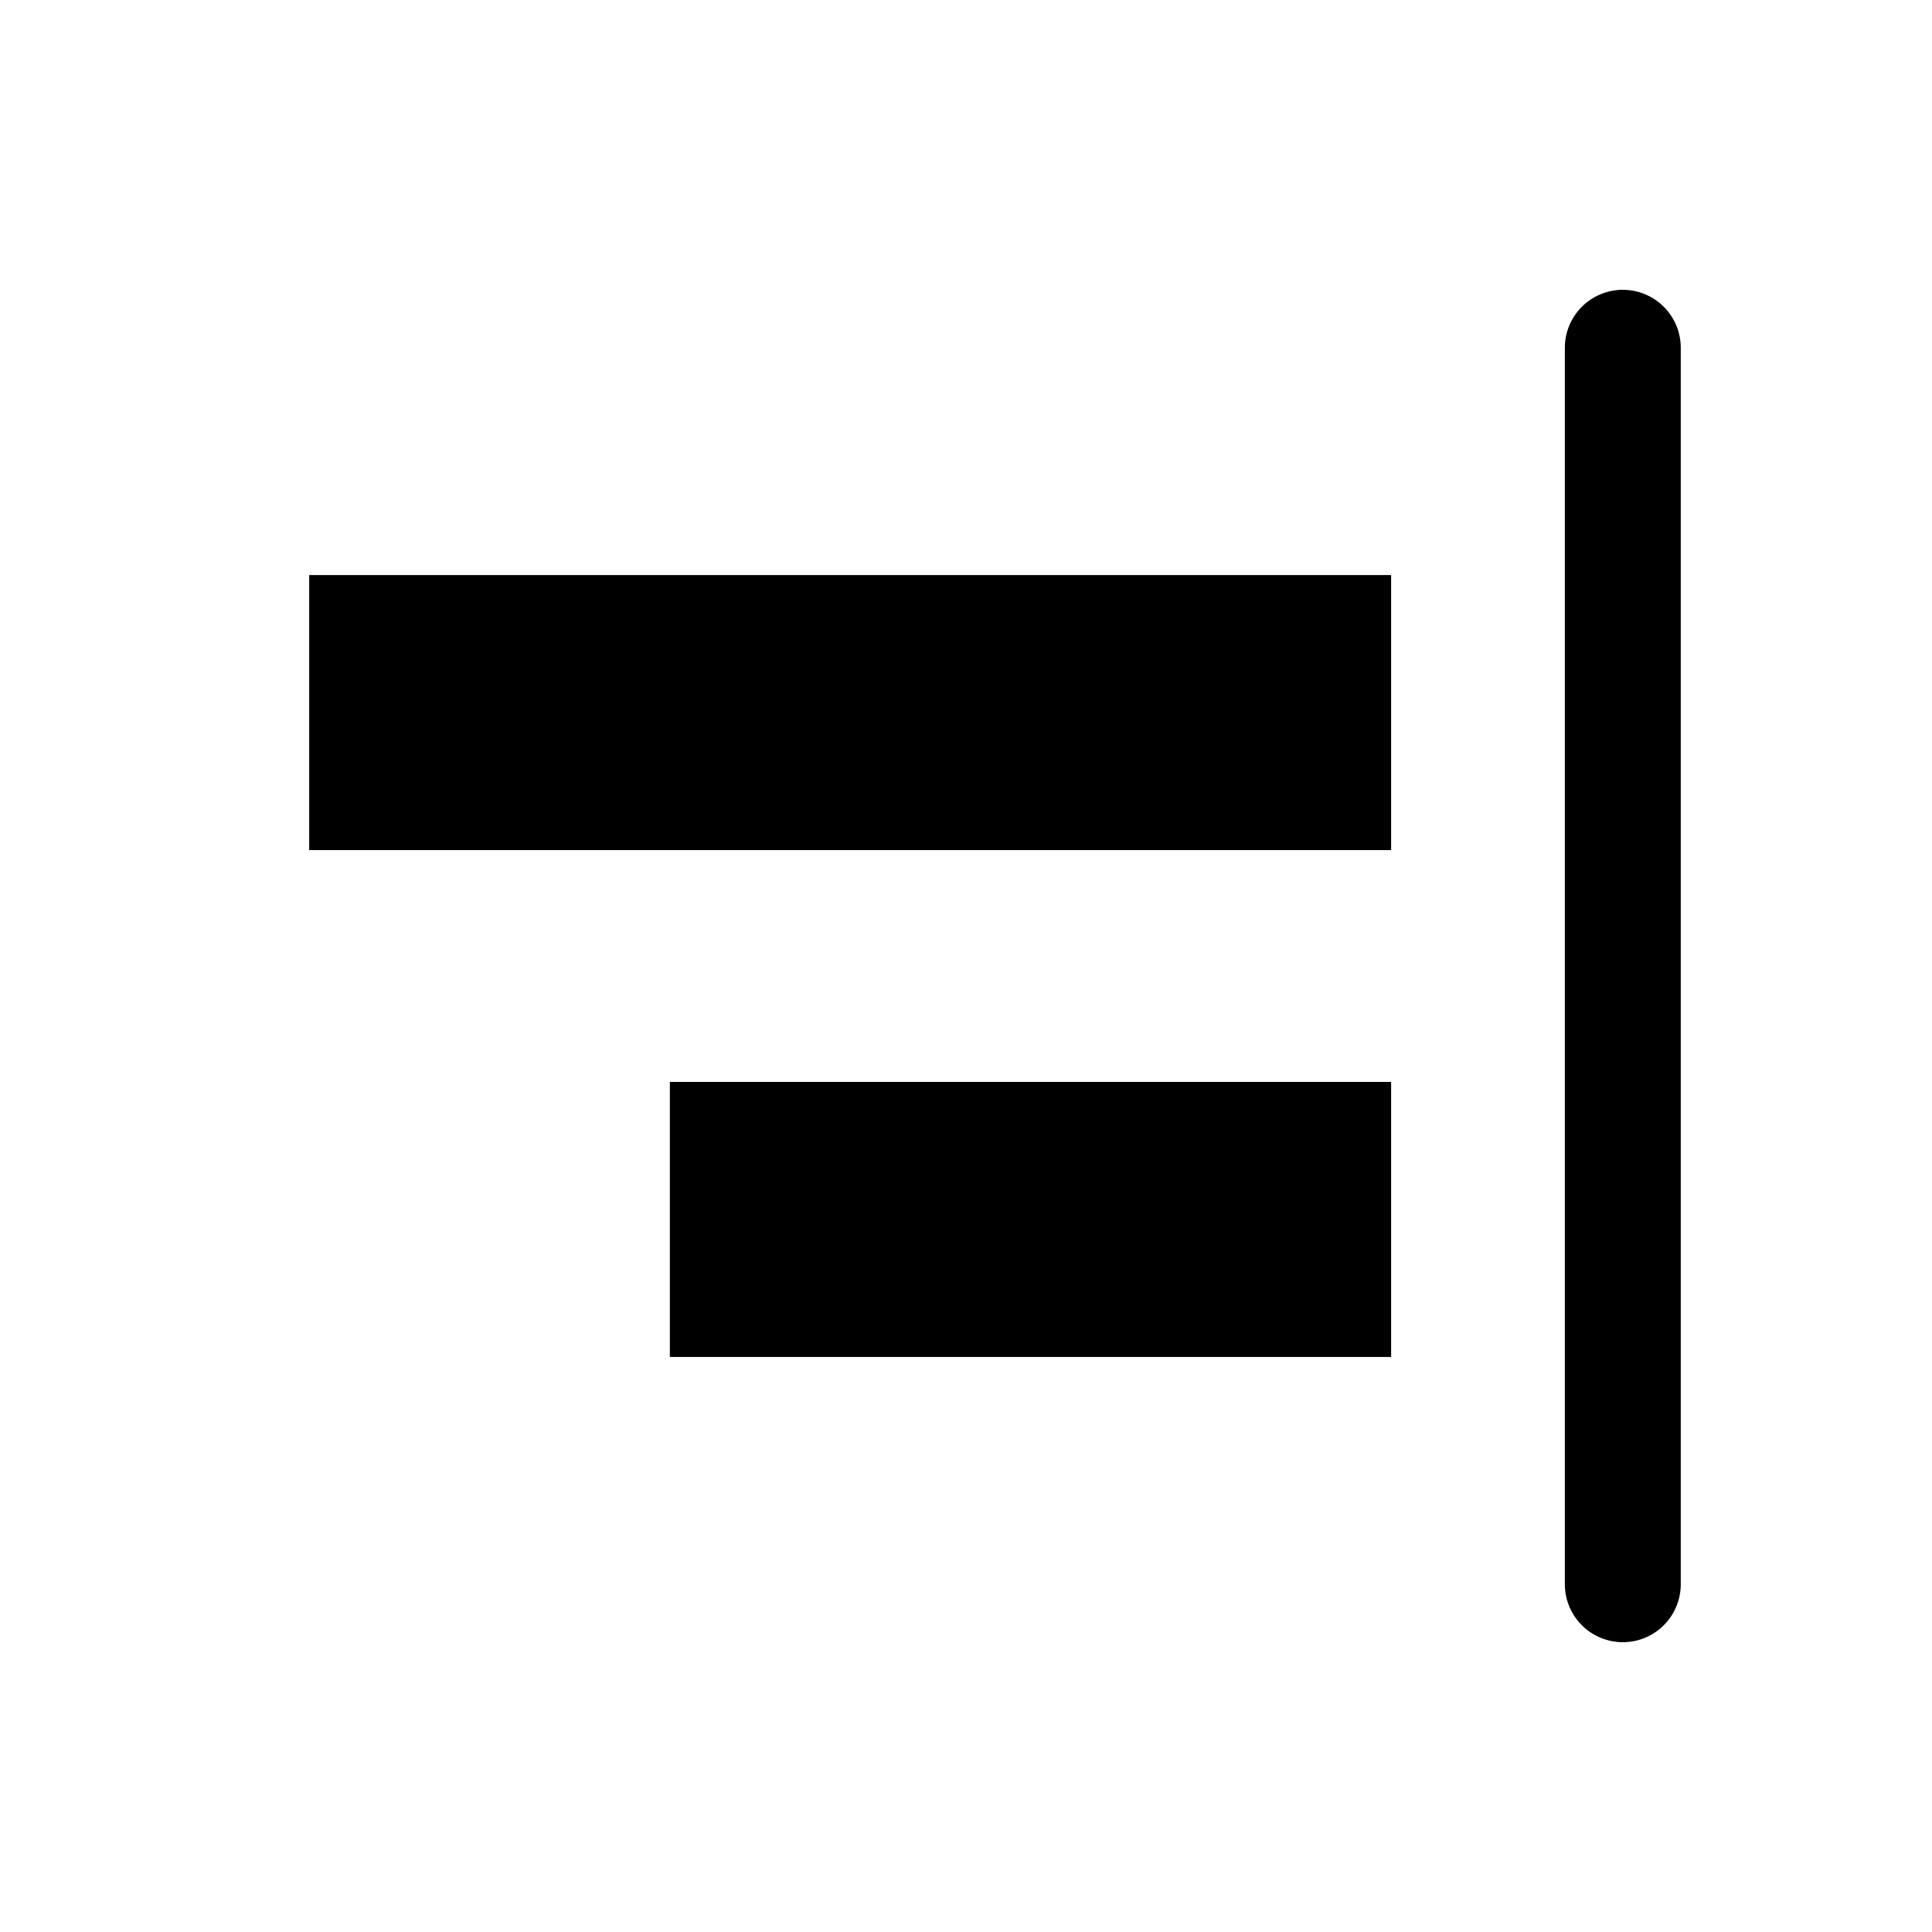
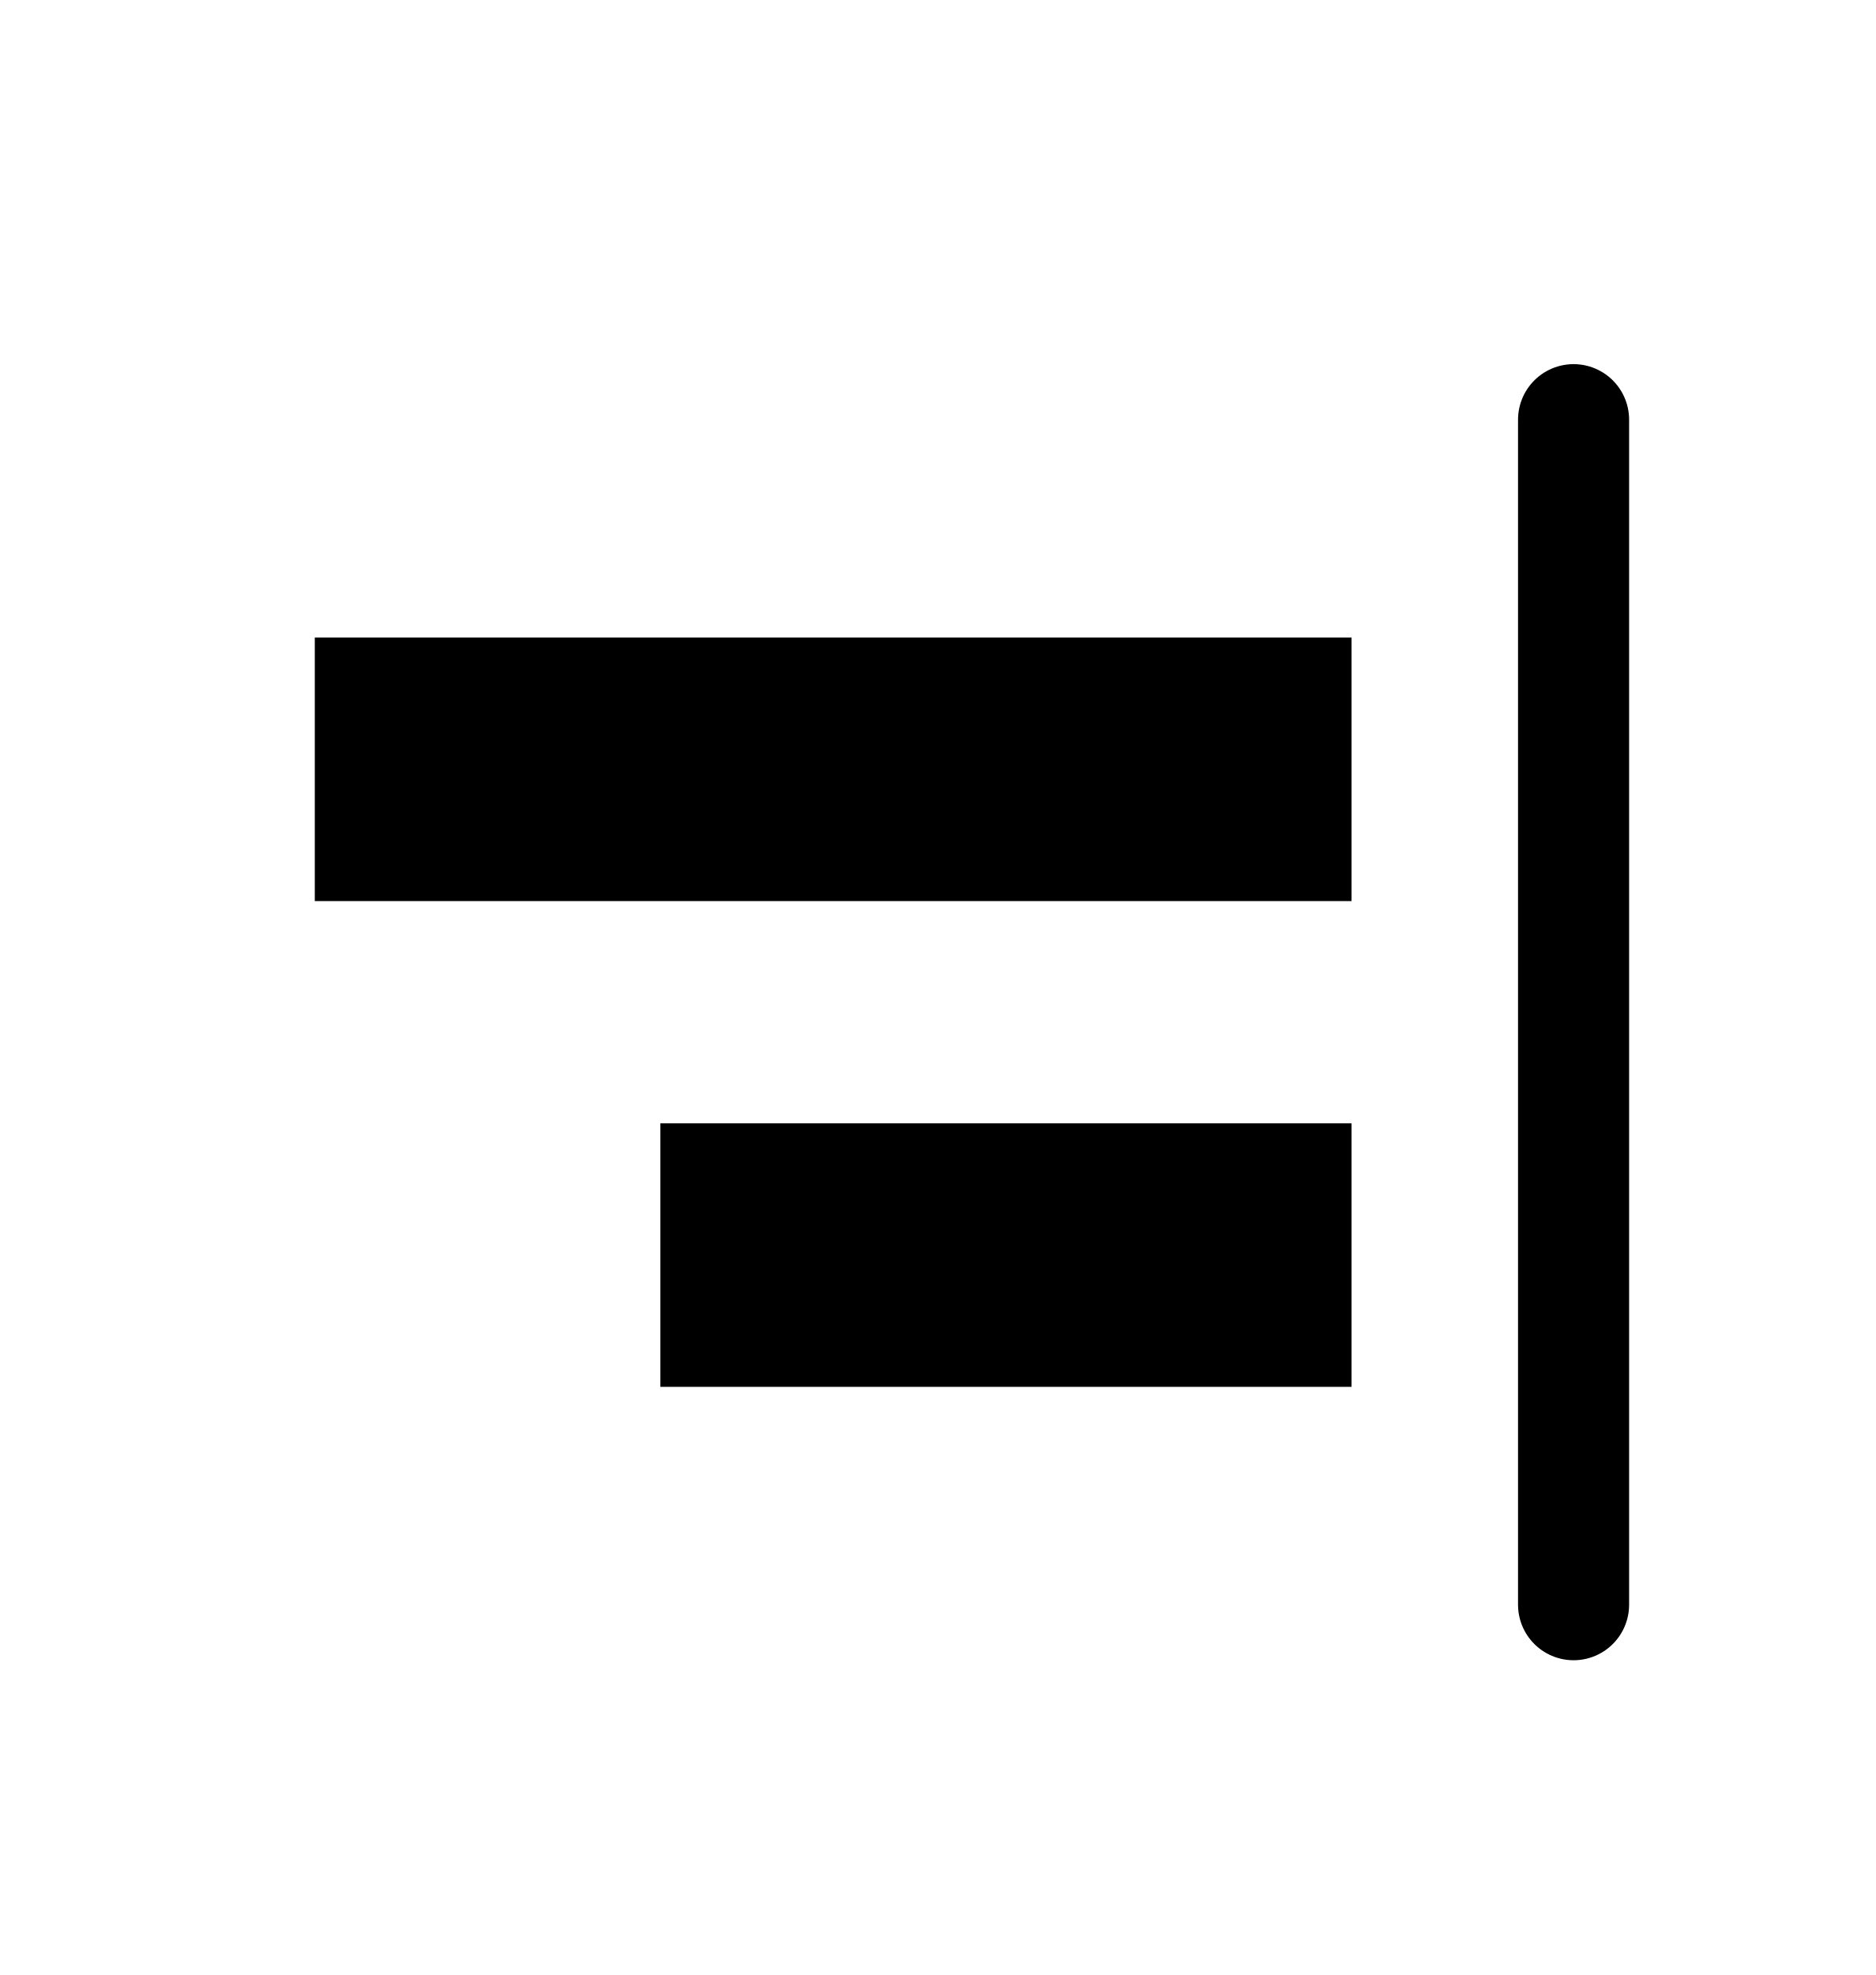
- <svg xmlns="http://www.w3.org/2000/svg" width="25" height="25" viewBox="0 0 25 25" fill="none">
-   <path d="M20.999 4.5L20.999 20.5" stroke="black" stroke-width="1.5" stroke-linecap="round" />
-   <rect width="14" height="3.559" transform="matrix(-1 0 0 1 18.001 7.44126)" fill="black" />
-   <rect width="9.333" height="3.559" transform="matrix(-1 0 0 1 18.001 14)" fill="black" />
+ <svg xmlns="http://www.w3.org/2000/svg" width="19" height="20" viewBox="0 0 19 20" fill="none">
+   <path d="M15.937 4.25L15.937 16.25" stroke="black" stroke-width="1.125" stroke-linecap="round" />
+   <rect width="10.5" height="2.669" transform="matrix(-1 0 0 1 13.6882 6.45594)" fill="black" />
+   <rect width="7" height="2.669" transform="matrix(-1 0 0 1 13.6882 11.375)" fill="black" />
</svg>
